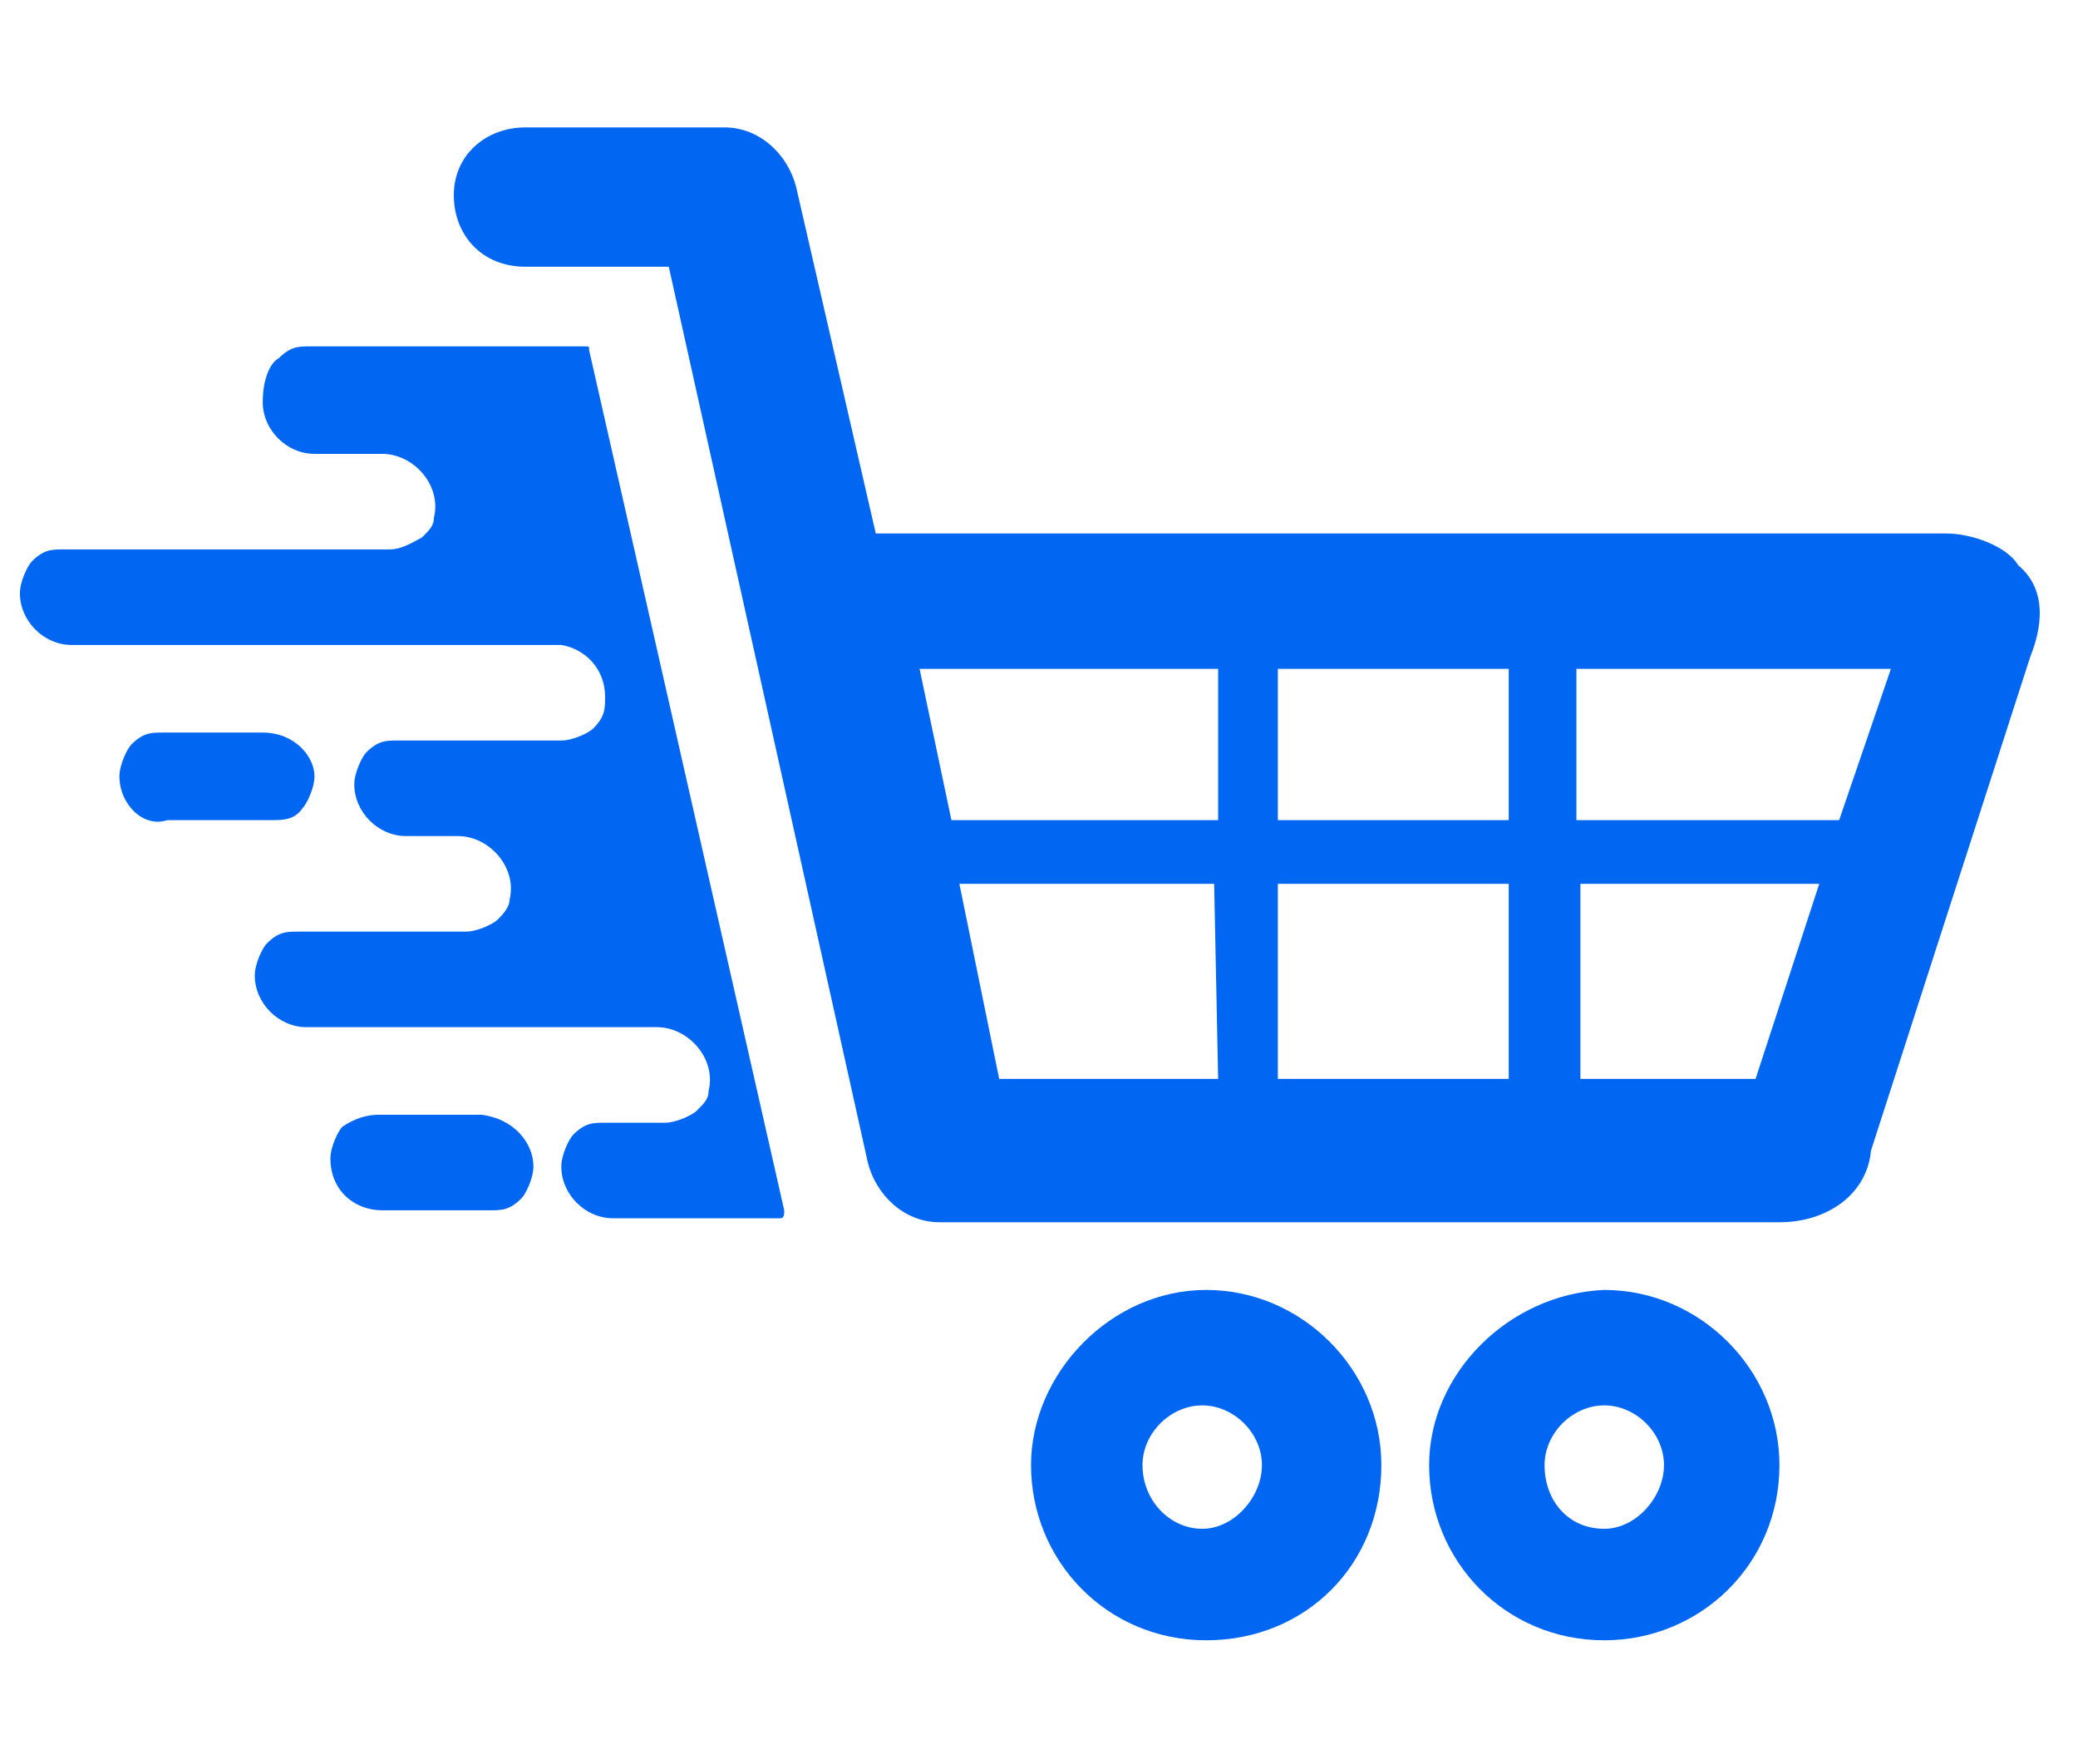
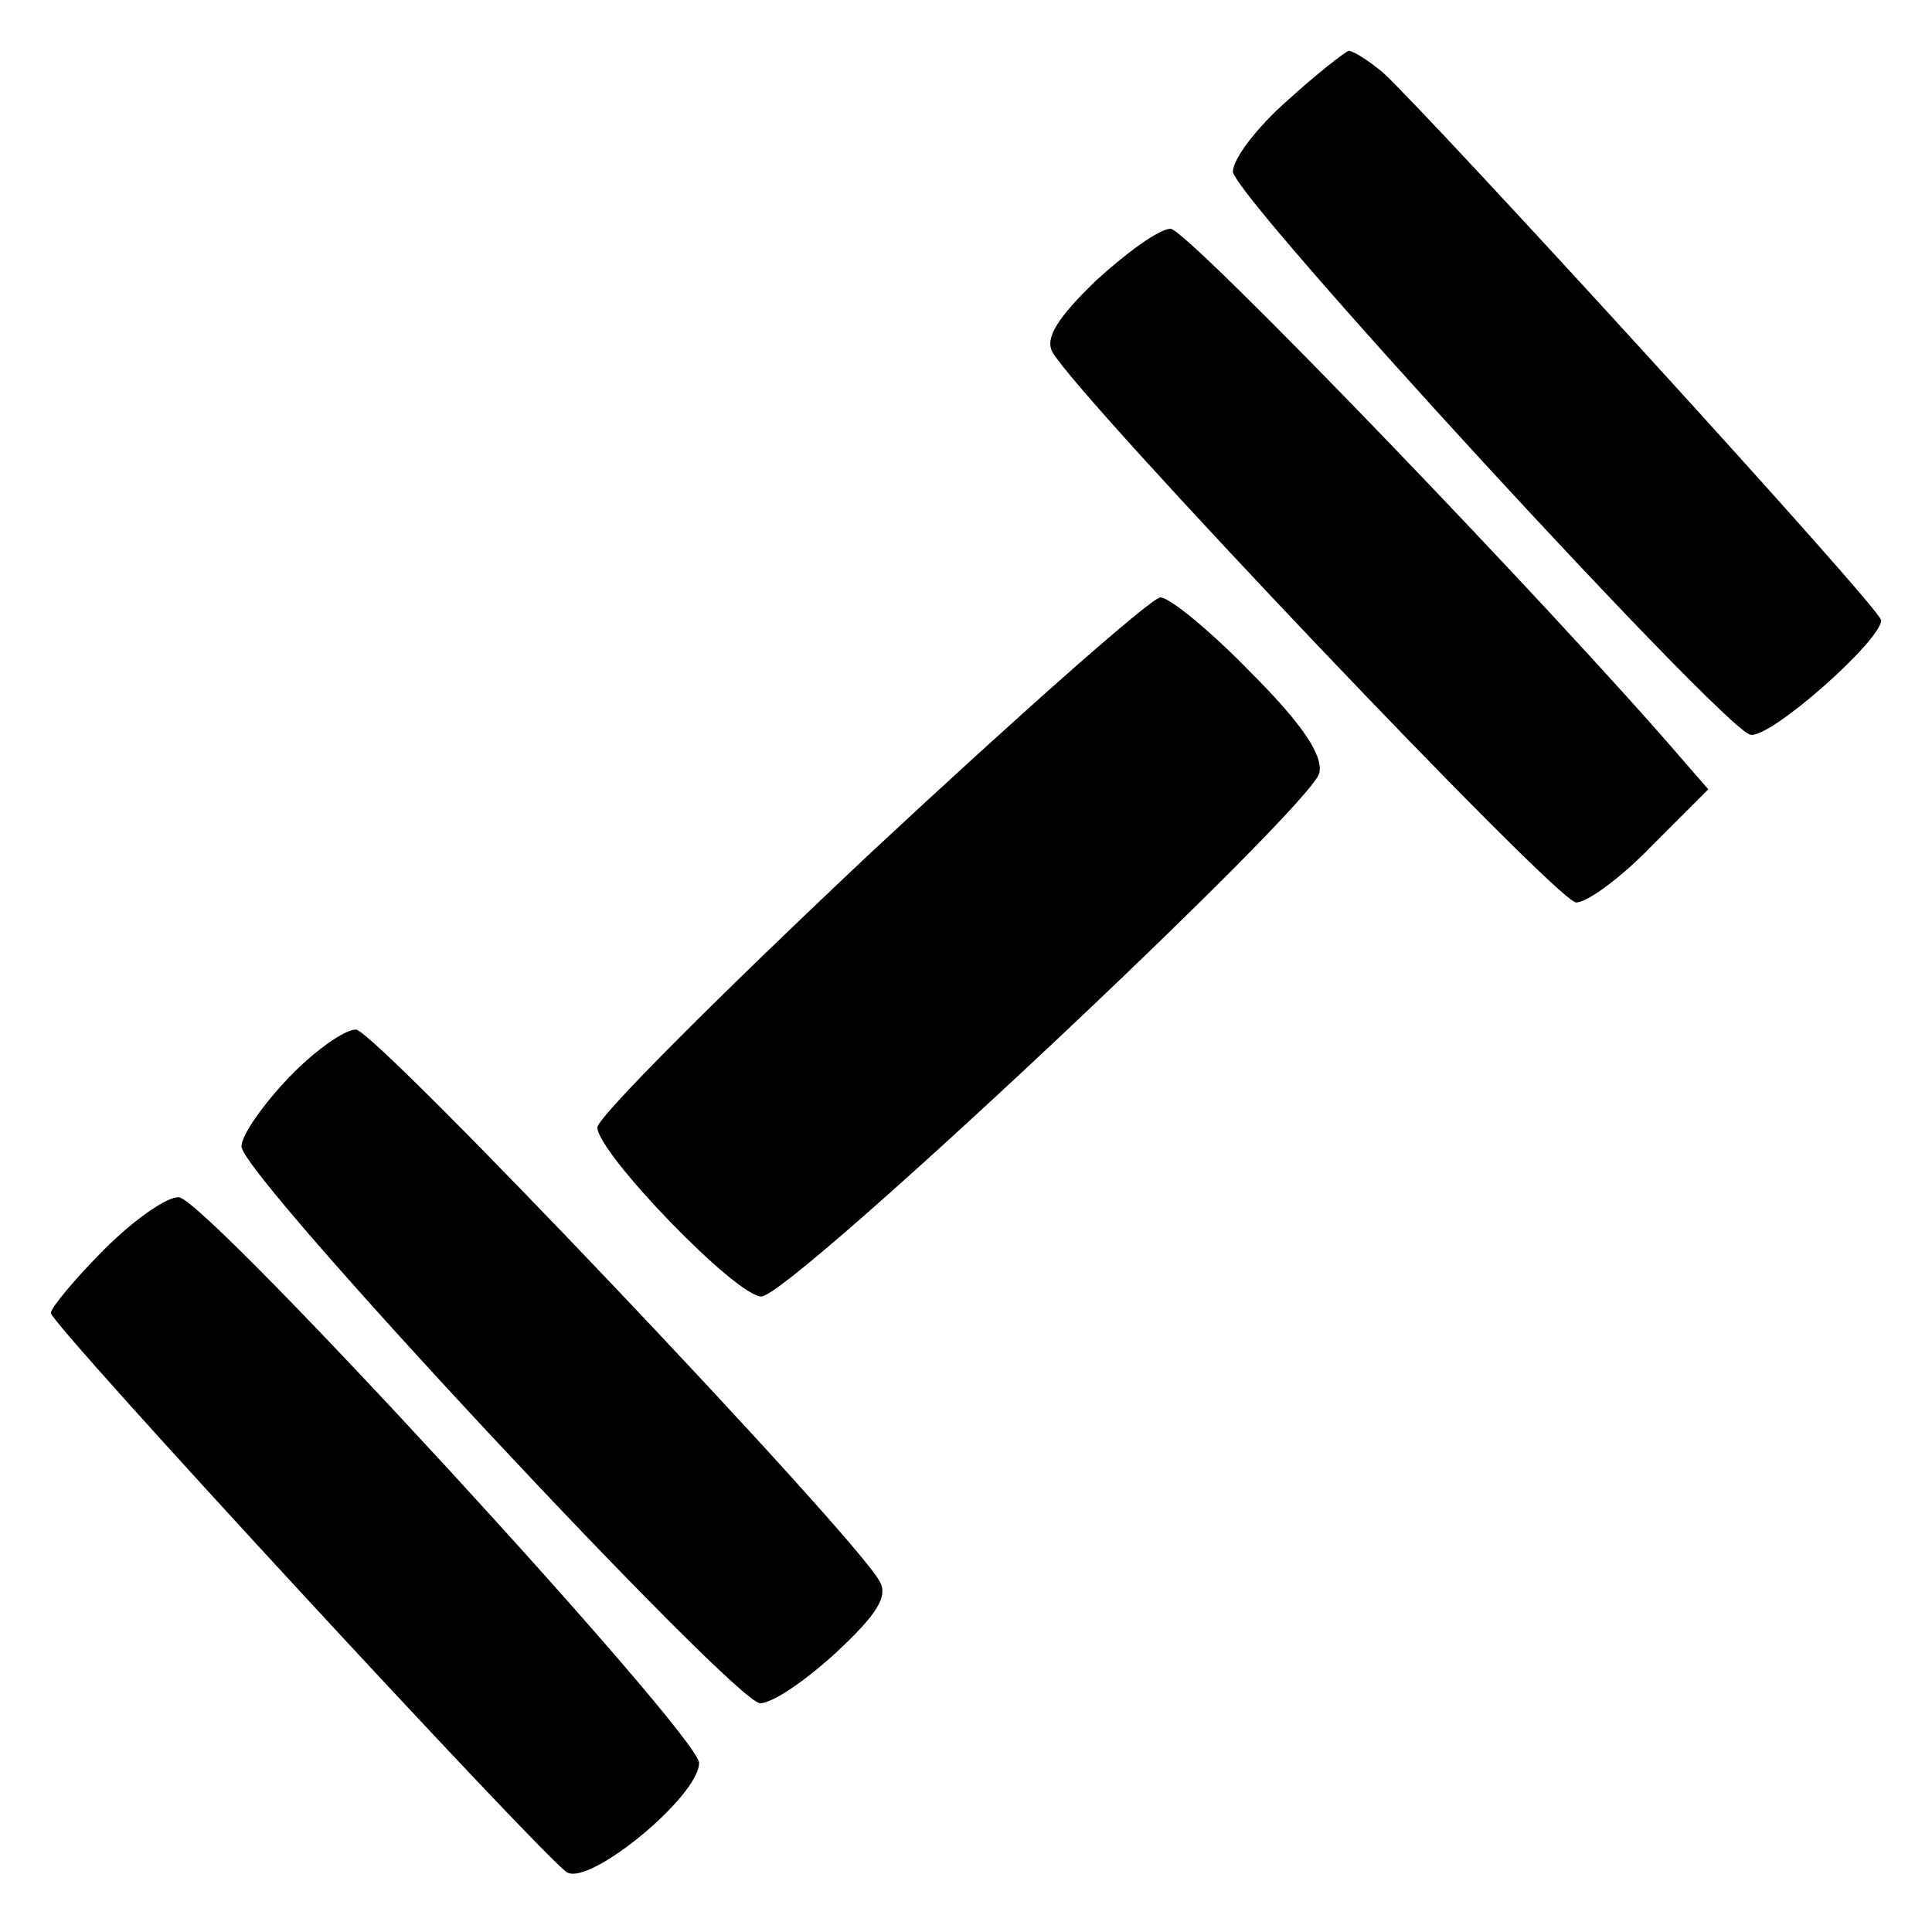
- <svg xmlns="http://www.w3.org/2000/svg" version="1.1" id="Layer_1" x="0px" y="0px" viewBox="0 0 52.2 44.3" style="enable-background:new 0 0 52.2 44.3;" xml:space="preserve">
-   <style type="text/css">
- 	.st0{fill:#0167F3;}
- </style>
-   <g>
-     <g>
-       <path class="st0" d="M25.9,36.8c0,2.4,1.9,4.4,4.4,4.4s4.4-1.9,4.4-4.4c0-2.4-2-4.4-4.4-4.4S25.9,34.5,25.9,36.8z M28.7,36.8    c0-0.8,0.7-1.5,1.5-1.5s1.5,0.7,1.5,1.5s-0.7,1.6-1.5,1.6C29.4,38.4,28.7,37.7,28.7,36.8z" />
-       <path class="st0" d="M35.9,36.8c0,2.4,1.9,4.4,4.4,4.4c2.4,0,4.4-1.9,4.4-4.4c0-2.4-2-4.4-4.4-4.4C37.9,32.5,35.9,34.5,35.9,36.8z     M38.8,36.8c0-0.8,0.7-1.5,1.5-1.5s1.5,0.7,1.5,1.5s-0.7,1.6-1.5,1.6C39.4,38.4,38.8,37.7,38.8,36.8z" />
-       <path class="st0" d="M50.7,14.2c-0.3-0.5-1.2-0.8-1.8-0.8H22l-2-8.7c-0.2-0.8-0.9-1.5-1.8-1.5h-5c-1,0-1.8,0.7-1.8,1.7    s0.7,1.8,1.8,1.8h3.6l5,22.5c0.2,0.8,0.9,1.5,1.8,1.5h21.1c1.2,0,2.2-0.7,2.3-1.8l4-12.4C51.4,15.5,51.3,14.7,50.7,14.2z     M30.6,27.1h-5.5l-1-4.9h6.4L30.6,27.1L30.6,27.1z M30.6,20.6h-6.7l-0.8-3.8h7.5C30.6,16.8,30.6,20.6,30.6,20.6z M37.9,27.1h-5.8    v-4.9h5.8V27.1z M37.9,20.6h-5.8v-3.8h5.8V20.6z M44.1,27.1h-4.4v-4.9h6L44.1,27.1z M46.2,20.6h-6.6v-3.8h7.9L46.2,20.6z" />
-     </g>
-     <g>
-       <path class="st0" d="M19.7,30.4c0,0.1,0,0.2-0.1,0.2h-4.2c-0.7,0-1.3-0.6-1.3-1.3c0-0.3,0.2-0.7,0.3-0.8c0.3-0.3,0.5-0.3,0.8-0.3    h1.5c0.3,0,0.7-0.2,0.8-0.3c0.2-0.2,0.3-0.3,0.3-0.5c0.2-0.8-0.5-1.6-1.3-1.6H7.7c-0.7,0-1.3-0.6-1.3-1.3c0-0.3,0.2-0.7,0.3-0.8    c0.3-0.3,0.5-0.3,0.8-0.3h4.2c0.3,0,0.7-0.2,0.8-0.3s0.3-0.3,0.3-0.5c0.2-0.8-0.5-1.6-1.3-1.6h-1.3c-0.7,0-1.3-0.6-1.3-1.3    c0-0.3,0.2-0.7,0.3-0.8c0.3-0.3,0.5-0.3,0.8-0.3h4.1c0.3,0,0.7-0.2,0.8-0.3c0.3-0.3,0.3-0.5,0.3-0.8c0-0.7-0.5-1.2-1.1-1.3H14    h-0.2h-12c-0.7,0-1.3-0.6-1.3-1.3c0-0.3,0.2-0.7,0.3-0.8c0.3-0.3,0.5-0.3,0.8-0.3h8.2c0.3,0,0.6-0.2,0.8-0.3    c0.2-0.2,0.3-0.3,0.3-0.5c0.2-0.8-0.5-1.6-1.3-1.6H7.9c-0.7,0-1.3-0.6-1.3-1.3c0-0.6,0.2-1,0.4-1.1c0.3-0.3,0.5-0.3,0.8-0.3h6.9    c0.1,0,0.1,0,0.1,0.1L19.7,30.4z" />
-       <path class="st0" d="M13.4,29.3c0,0.3-0.2,0.7-0.3,0.8c-0.3,0.3-0.5,0.3-0.8,0.3H9.6c-0.7,0-1.3-0.5-1.3-1.3    c0-0.3,0.2-0.7,0.3-0.8C8.9,28.1,9.2,28,9.5,28h2.6C12.9,28.1,13.4,28.7,13.4,29.3z" />
-       <path class="st0" d="M7.9,19.5c0,0.3-0.2,0.7-0.3,0.8c-0.2,0.3-0.5,0.3-0.8,0.3H4.2C3.6,20.8,3,20.2,3,19.5c0-0.3,0.2-0.7,0.3-0.8    c0.3-0.3,0.5-0.3,0.8-0.3h2.5C7.4,18.4,7.9,19,7.9,19.5z" />
-     </g>
+ <svg xmlns="http://www.w3.org/2000/svg" version="1.0" width="152pt" height="152pt" viewBox="0 0 152 152" preserveAspectRatio="xMidYMid meet">
+   <g transform="translate(0,152) scale(0.1,-0.1)" fill="#000000" stroke="none">
+     <path d="M1013 1441 c-24 -21 -43 -46 -43 -56 0 -19 385 -438 407 -443 15 -4 103 74 103 90 0 9 -354 396 -392 431 -11 9 -23 17 -27 17 -3 -1 -25 -18 -48 -39z" />
+     <path d="M862 1299 c-30 -29 -40 -45 -34 -56 21 -37 397 -433 412 -433 9 0 36 20 60 45 l44 44 -20 23 c-104 121 -390 418 -403 418 -9 0 -35 -19 -59 -41z" />
+     <path d="M685 849 c-118 -111 -215 -208 -215 -216 0 -20 109 -133 129 -133 23 0 435 387 439 412 3 14 -14 39 -54 79 -32 33 -64 59 -71 59 -7 0 -110 -91 -228 -201z" />
+     <path d="M227 672 c-20 -21 -37 -45 -37 -54 0 -23 388 -438 408 -438 10 0 36 18 60 40 32 30 41 44 34 56 -21 38 -397 434 -412 434 -9 0 -33 -17 -53 -38z" />
+     <path d="M82 537 c-23 -23 -42 -46 -42 -50 0 -9 388 -429 406 -440 18 -11 104 60 104 86 0 22 -385 441 -409 445 -9 1 -35 -17 -59 -41z" />
  </g>
</svg>
